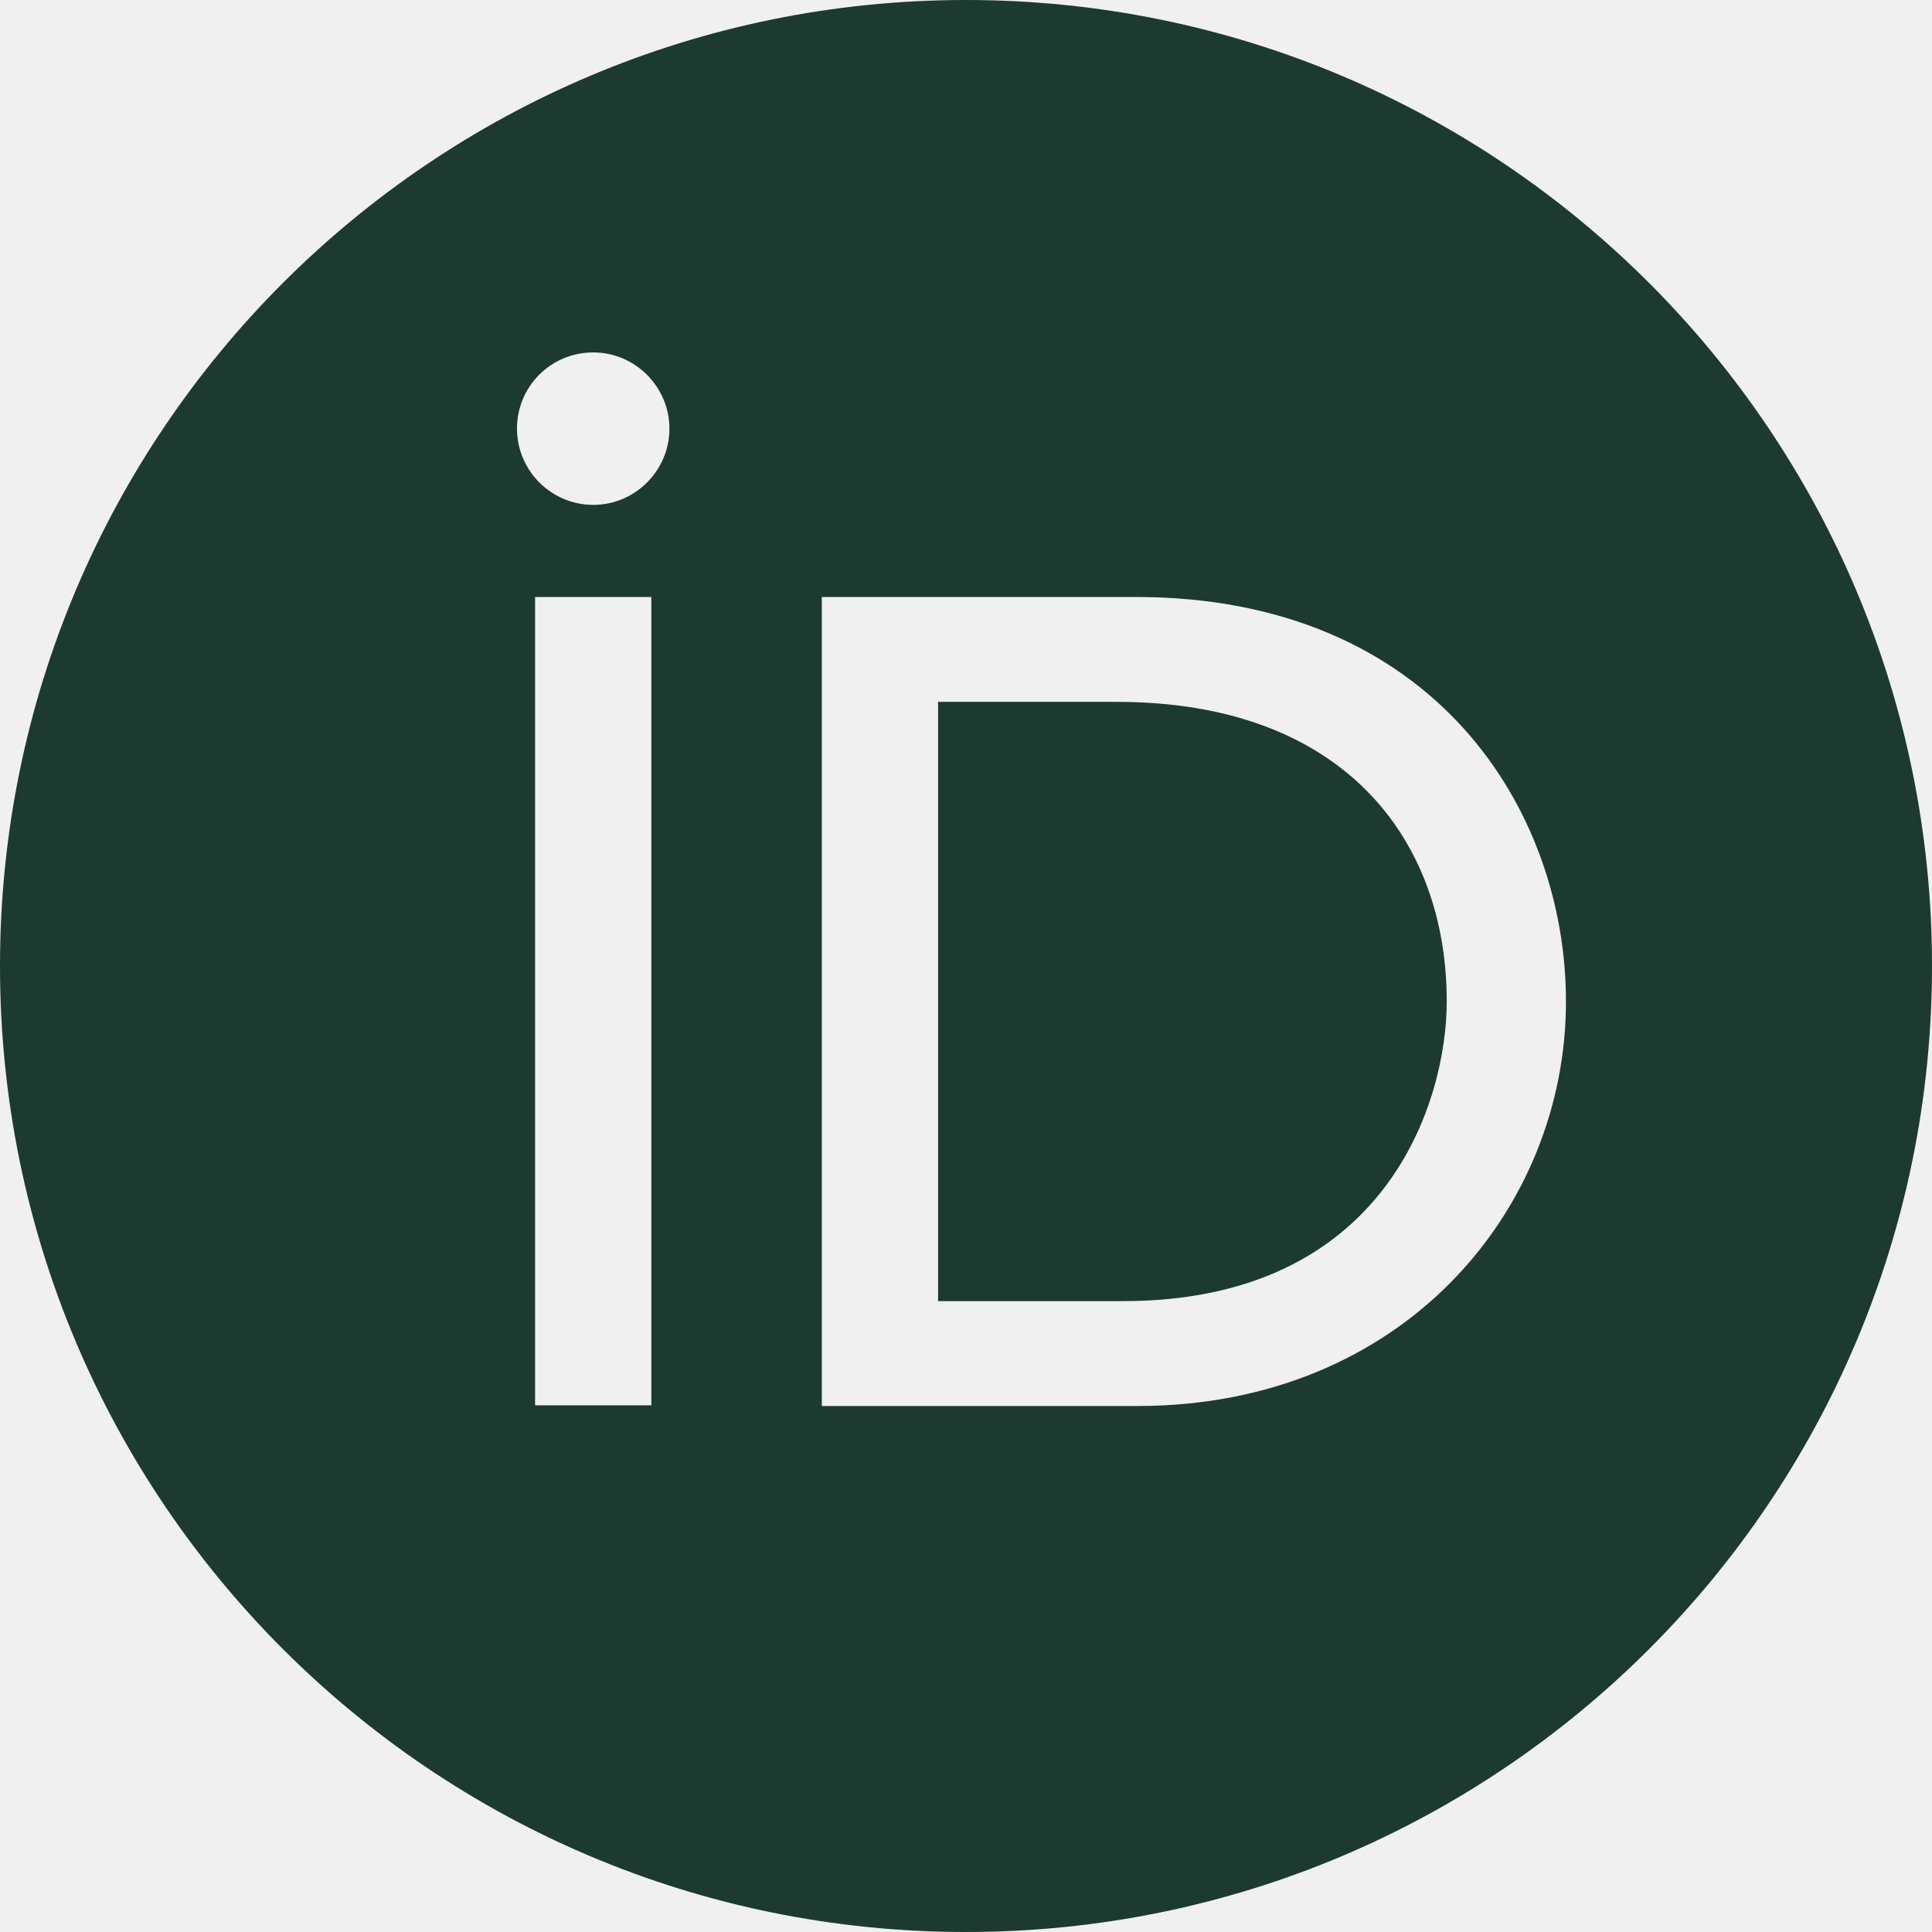
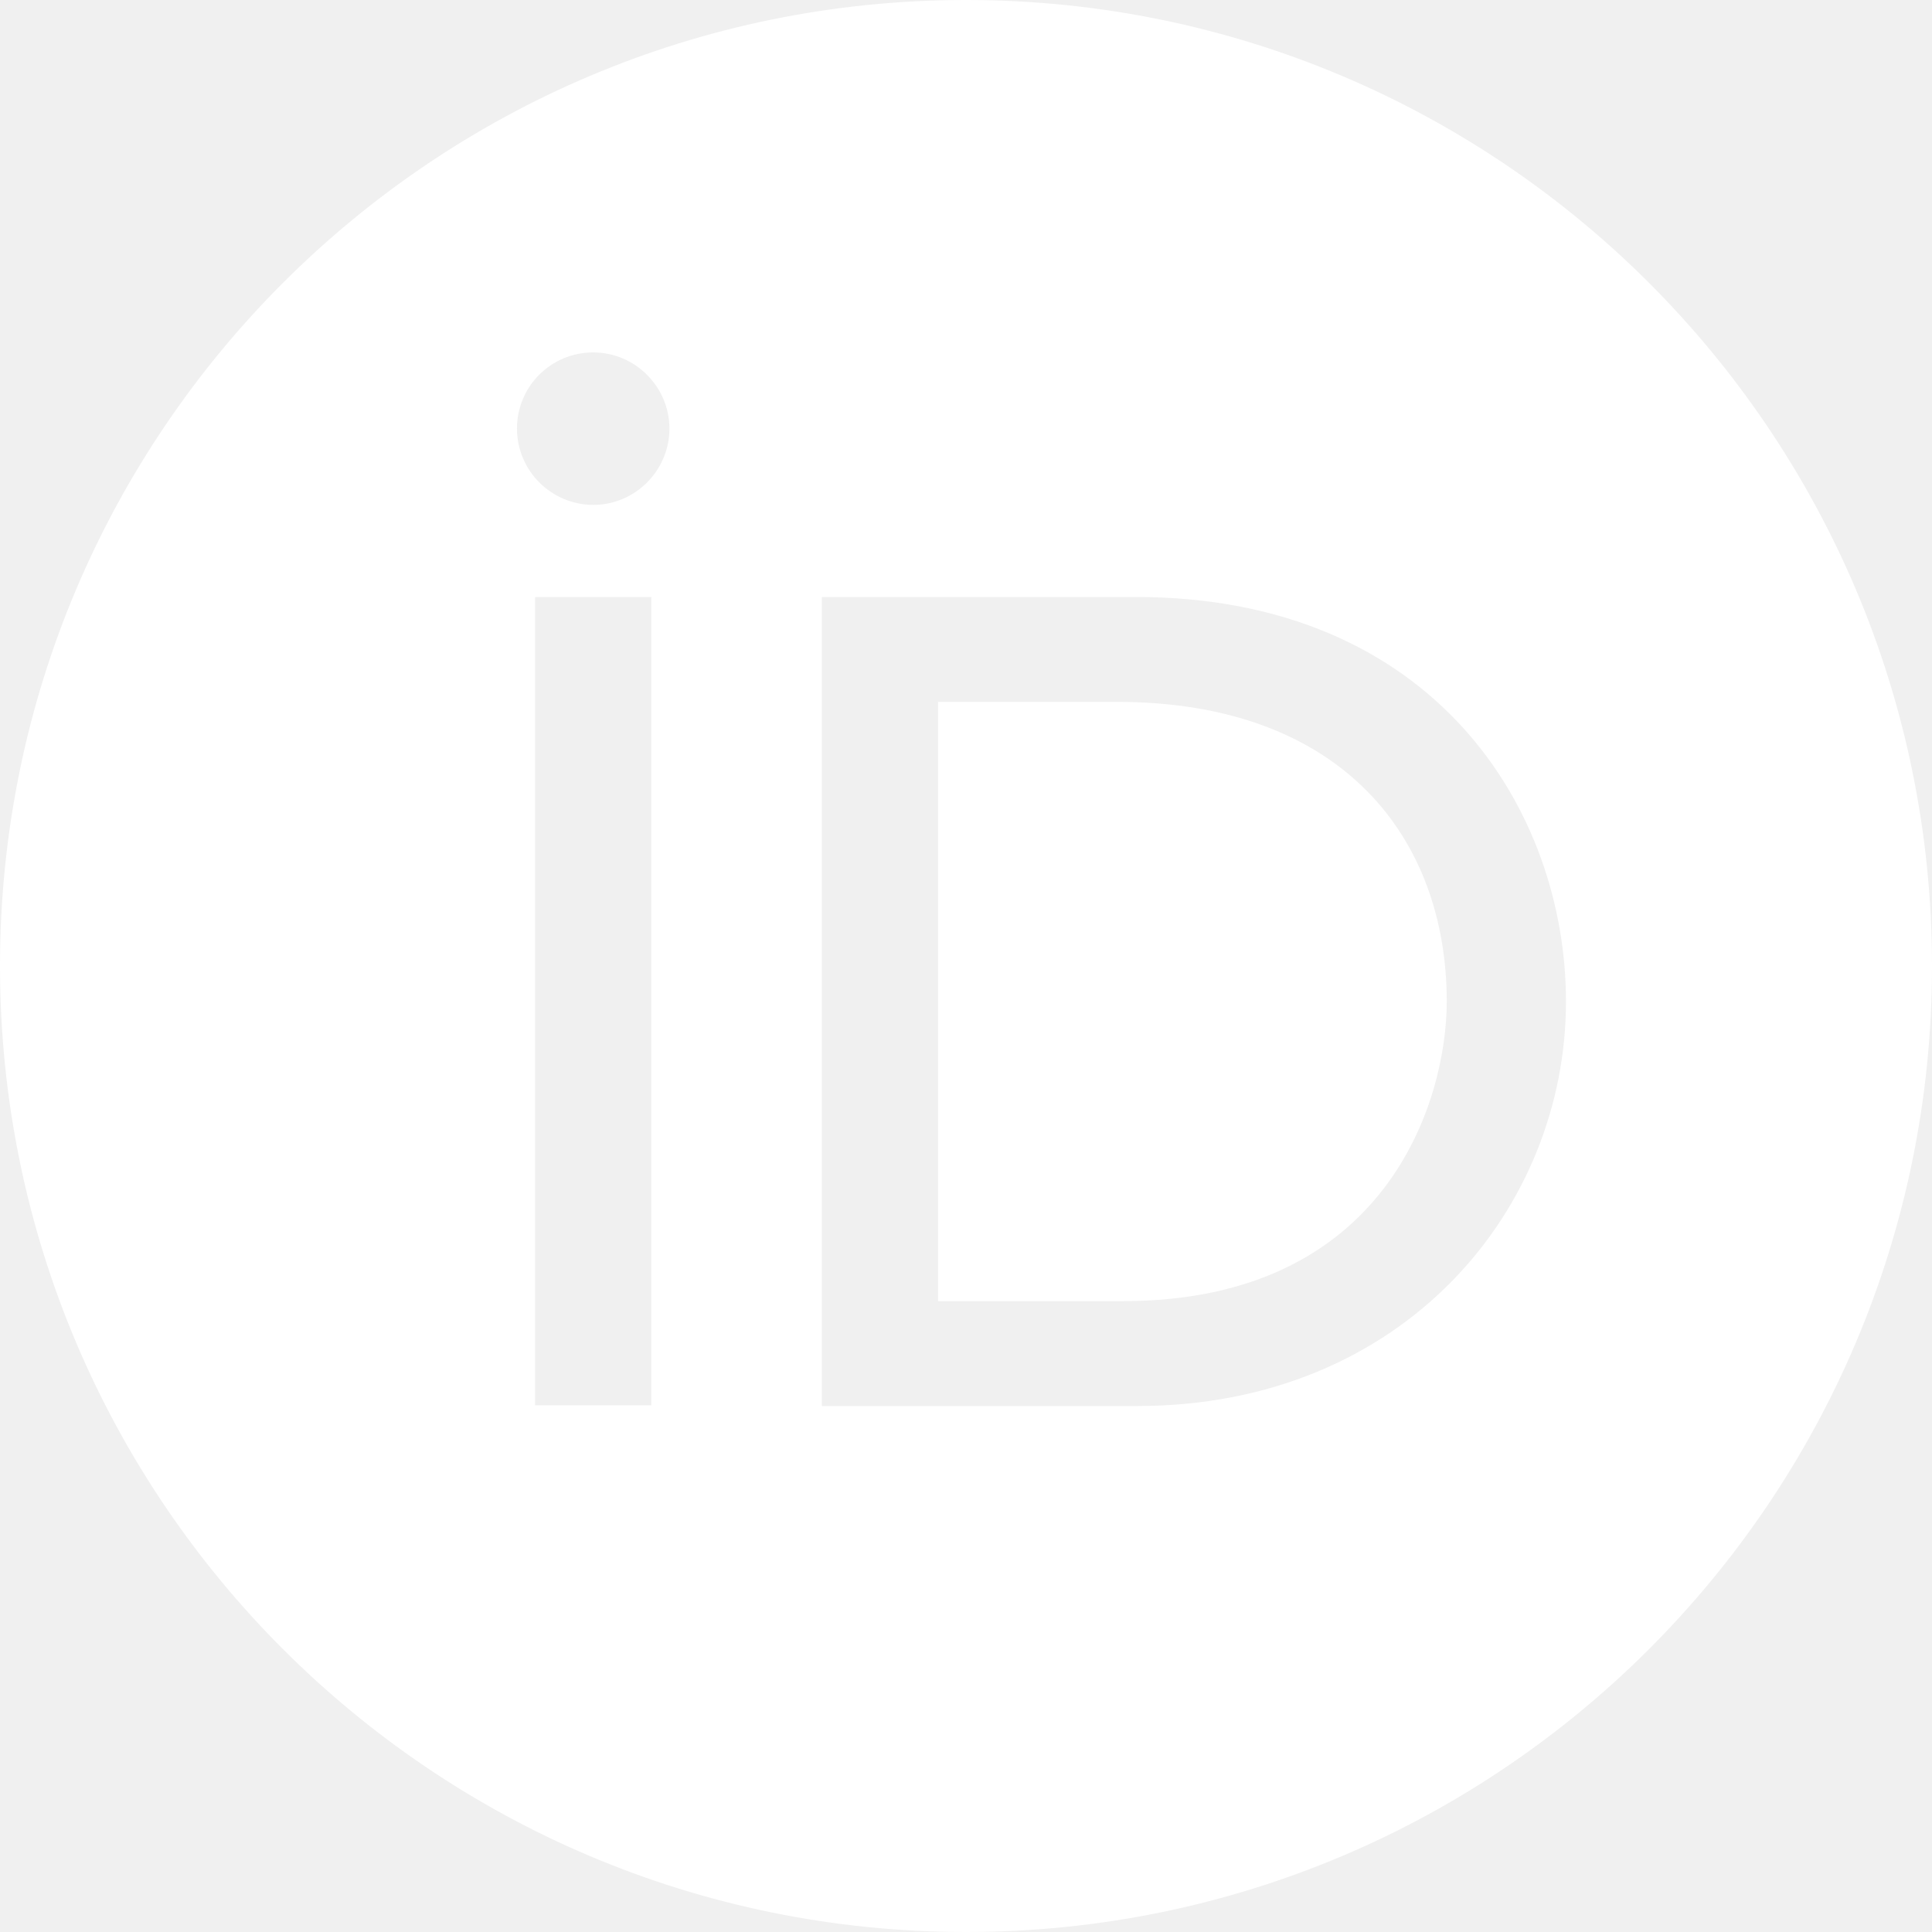
- <svg xmlns="http://www.w3.org/2000/svg" fill="#1d3a2e" role="img" viewBox="0 0 24 24">
+ <svg xmlns="http://www.w3.org/2000/svg" fill="#ffffff" role="img" viewBox="0 0 24 24">
  <path d="M12 0C5.372 0 0 5.372 0 12s5.372 12 12 12 12-5.372 12-12S18.628 0 12 0zM7.369 4.378c.525 0 .947.431.947.947s-.422.947-.947.947a.95.95 0 0 1-.947-.947c0-.525.422-.947.947-.947zm-.722 3.038h1.444v10.041H6.647V7.416zm3.562 0h3.9c3.712 0 5.344 2.653 5.344 5.025 0 2.578-2.016 5.025-5.325 5.025h-3.919V7.416zm1.444 1.303v7.444h2.297c3.272 0 4.022-2.484 4.022-3.722 0-2.016-1.284-3.722-4.097-3.722h-2.222z" />
</svg>
